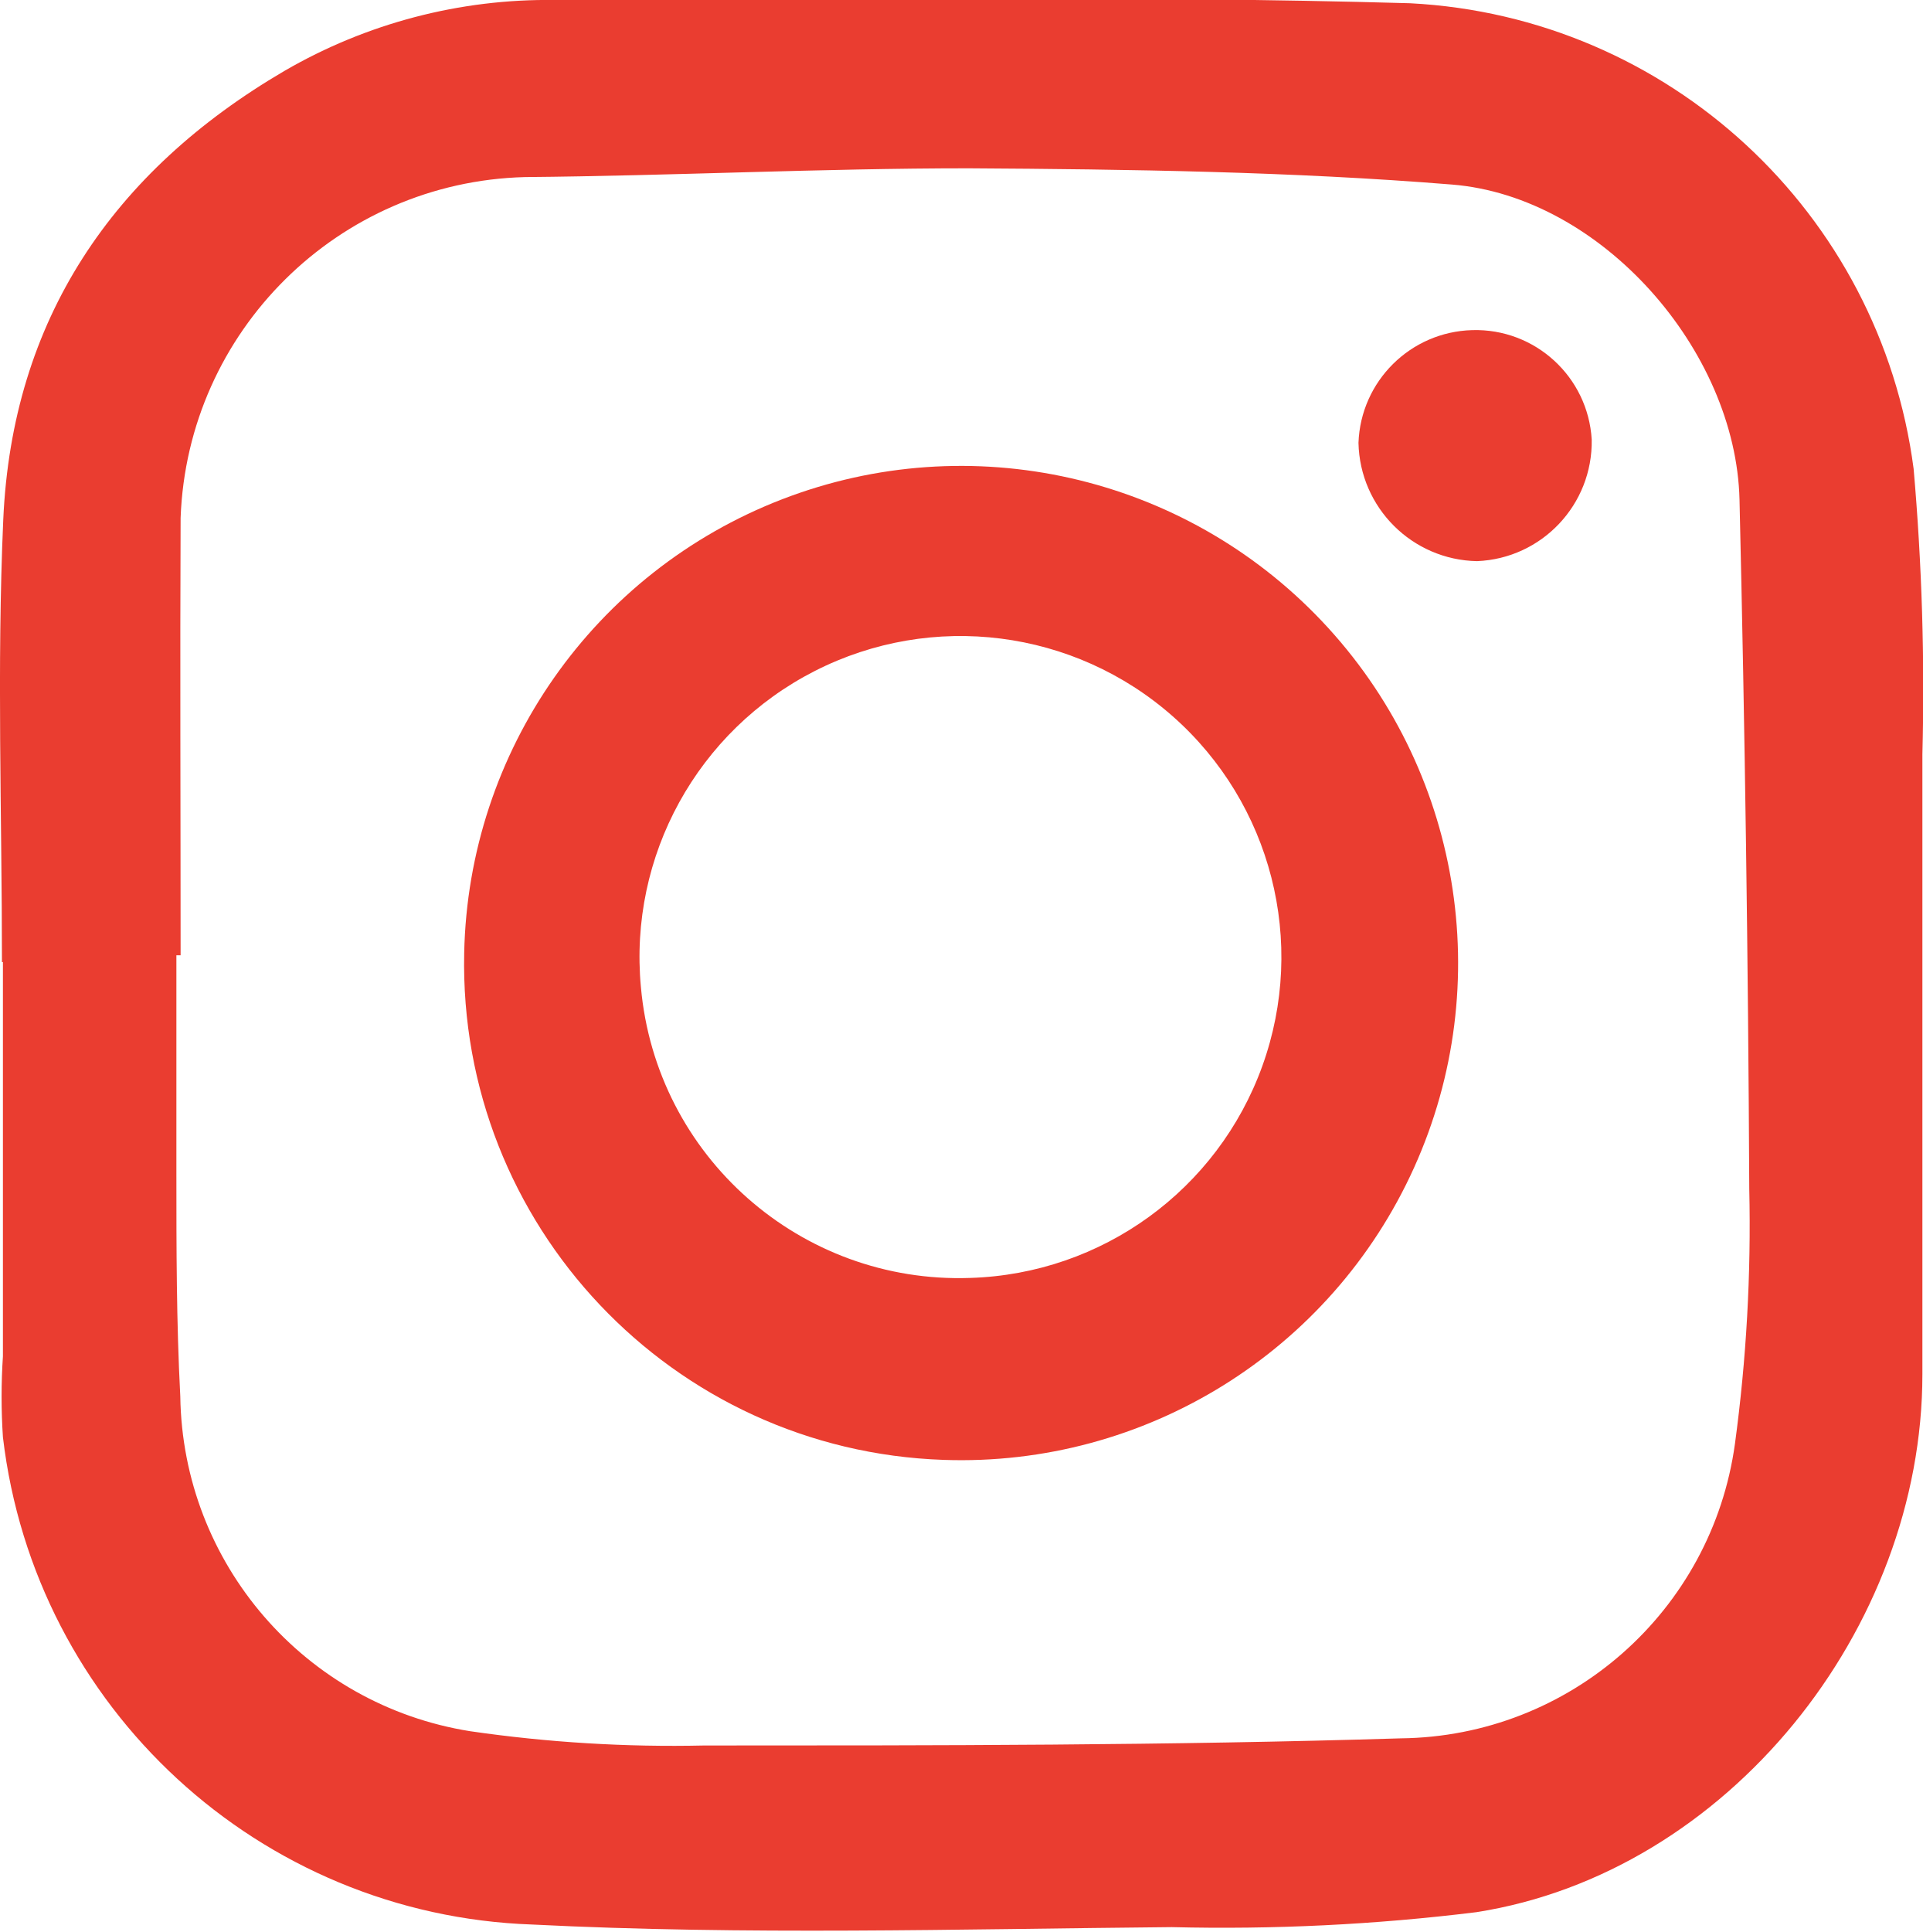
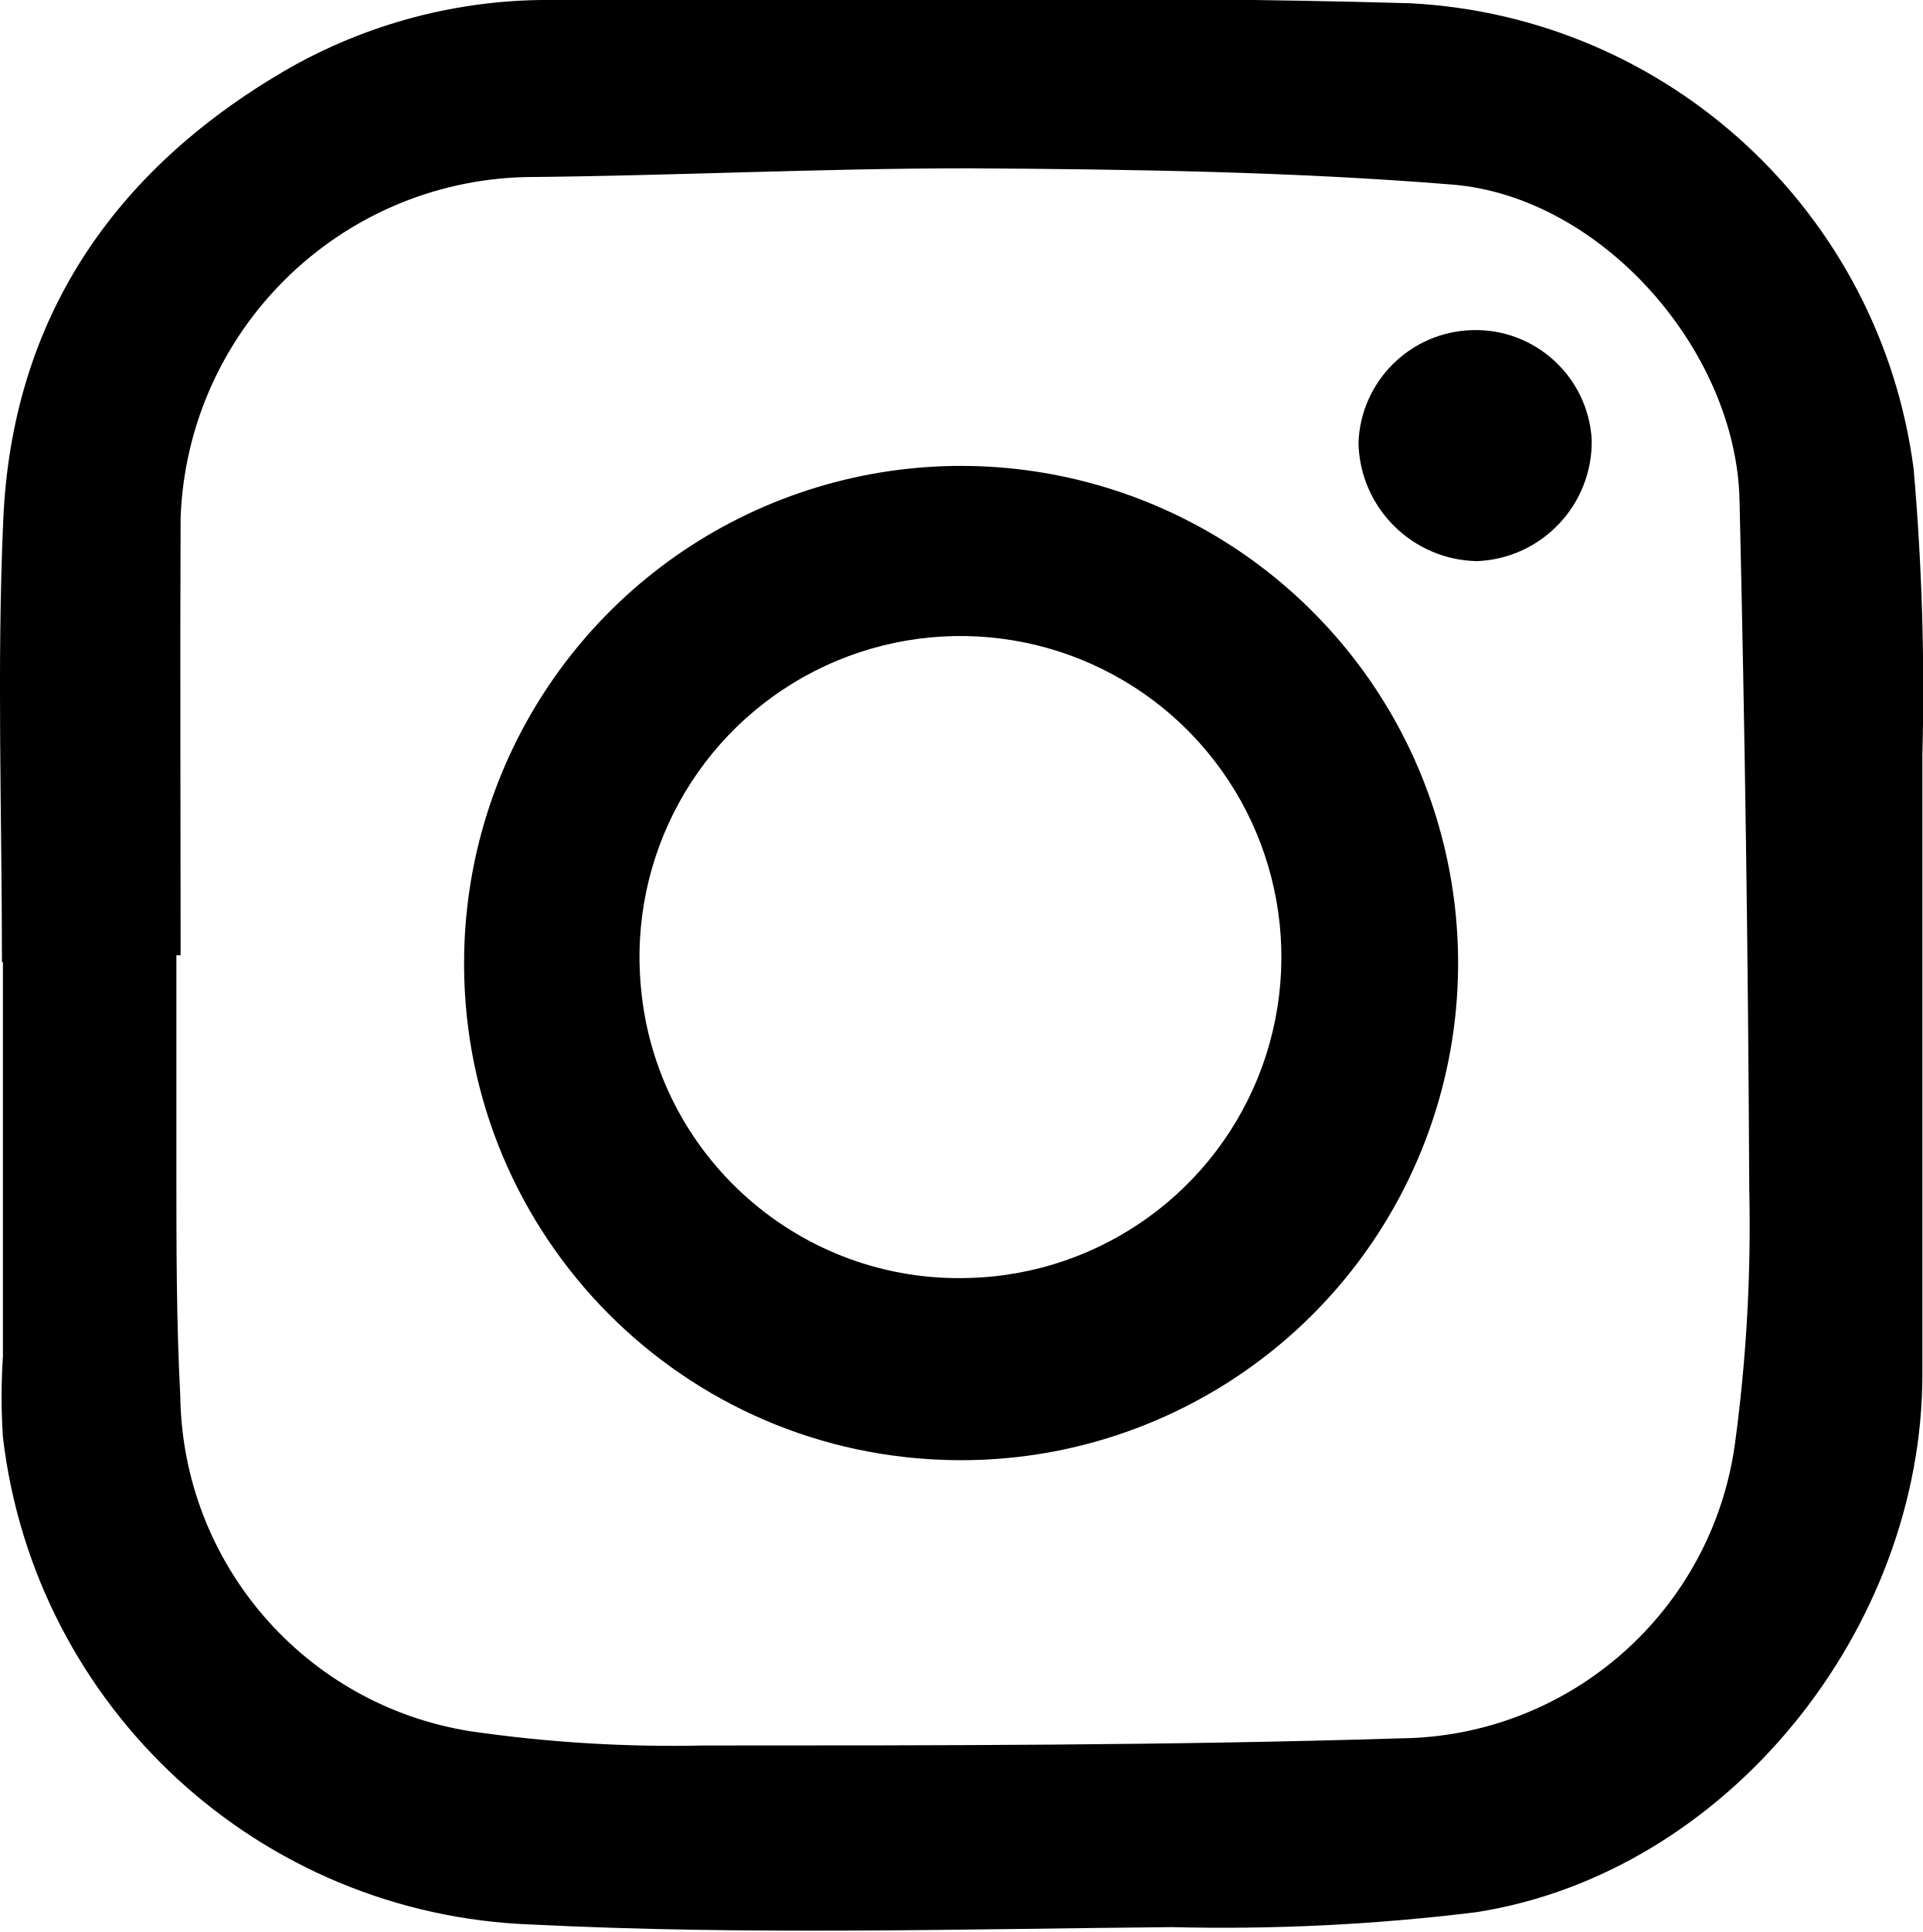
<svg xmlns="http://www.w3.org/2000/svg" viewBox="0 0 59.19 59.46">
-   <defs>
-     <style>.cls-1{fill:#ea3d30;}</style>
-   </defs>
+   <defs />
  <g id="Layer_2" data-name="Layer 2">
    <g id="Layer_1-2" data-name="Layer 1">
      <path class="cls-1" d="M.06,29.61C.06,25.08-.1,20.54.1,16,.37,9.85,3.46,5.28,8.76,2.18A16.14,16.14,0,0,1,17.08,0c8.78,0,17.56-.15,26.33.1a16.49,16.49,0,0,1,15.5,14.33,78,78,0,0,1,.27,8.79c0,6.35,0,12.71,0,19.07,0,7.85-6,15.35-13.73,16.56a63.73,63.73,0,0,1-9.38.46c-6.57.06-13.14.25-19.69-.08a17,17,0,0,1-16.29-15,18.79,18.79,0,0,1,0-2.49V29.61Zm5.5-.21H5.43c0,2.24,0,4.49,0,6.73s0,4.56.12,6.84a10.59,10.59,0,0,0,8.92,10.31,43.37,43.37,0,0,0,7.21.44c7.15,0,14.3,0,21.44-.22a10.5,10.5,0,0,0,10.29-9.07,49.94,49.94,0,0,0,.44-7.84Q53.8,26,53.55,15.38c-.11-4.61-4.26-9.33-8.85-9.7-4.94-.4-9.92-.47-14.88-.5-4.56,0-9.11.23-13.66.27A10.89,10.89,0,0,0,5.56,15.94C5.54,20.43,5.56,24.91,5.56,29.4Z" />
      <path class="cls-1" d="M14.29,29.33a15.3,15.3,0,1,1,14.76,15.6A15.28,15.28,0,0,1,14.29,29.33Zm15.58,10a9.88,9.88,0,1,0-10.14-8.95A9.83,9.83,0,0,0,29.87,39.33Z" />
      <path class="cls-1" d="M45.32,10.16A3.58,3.58,0,0,1,49,13.53a3.68,3.68,0,0,1-3.53,3.74,3.72,3.72,0,0,1-3.65-3.64A3.6,3.6,0,0,1,45.32,10.16Z" />
    </g>
  </g>
</svg>
